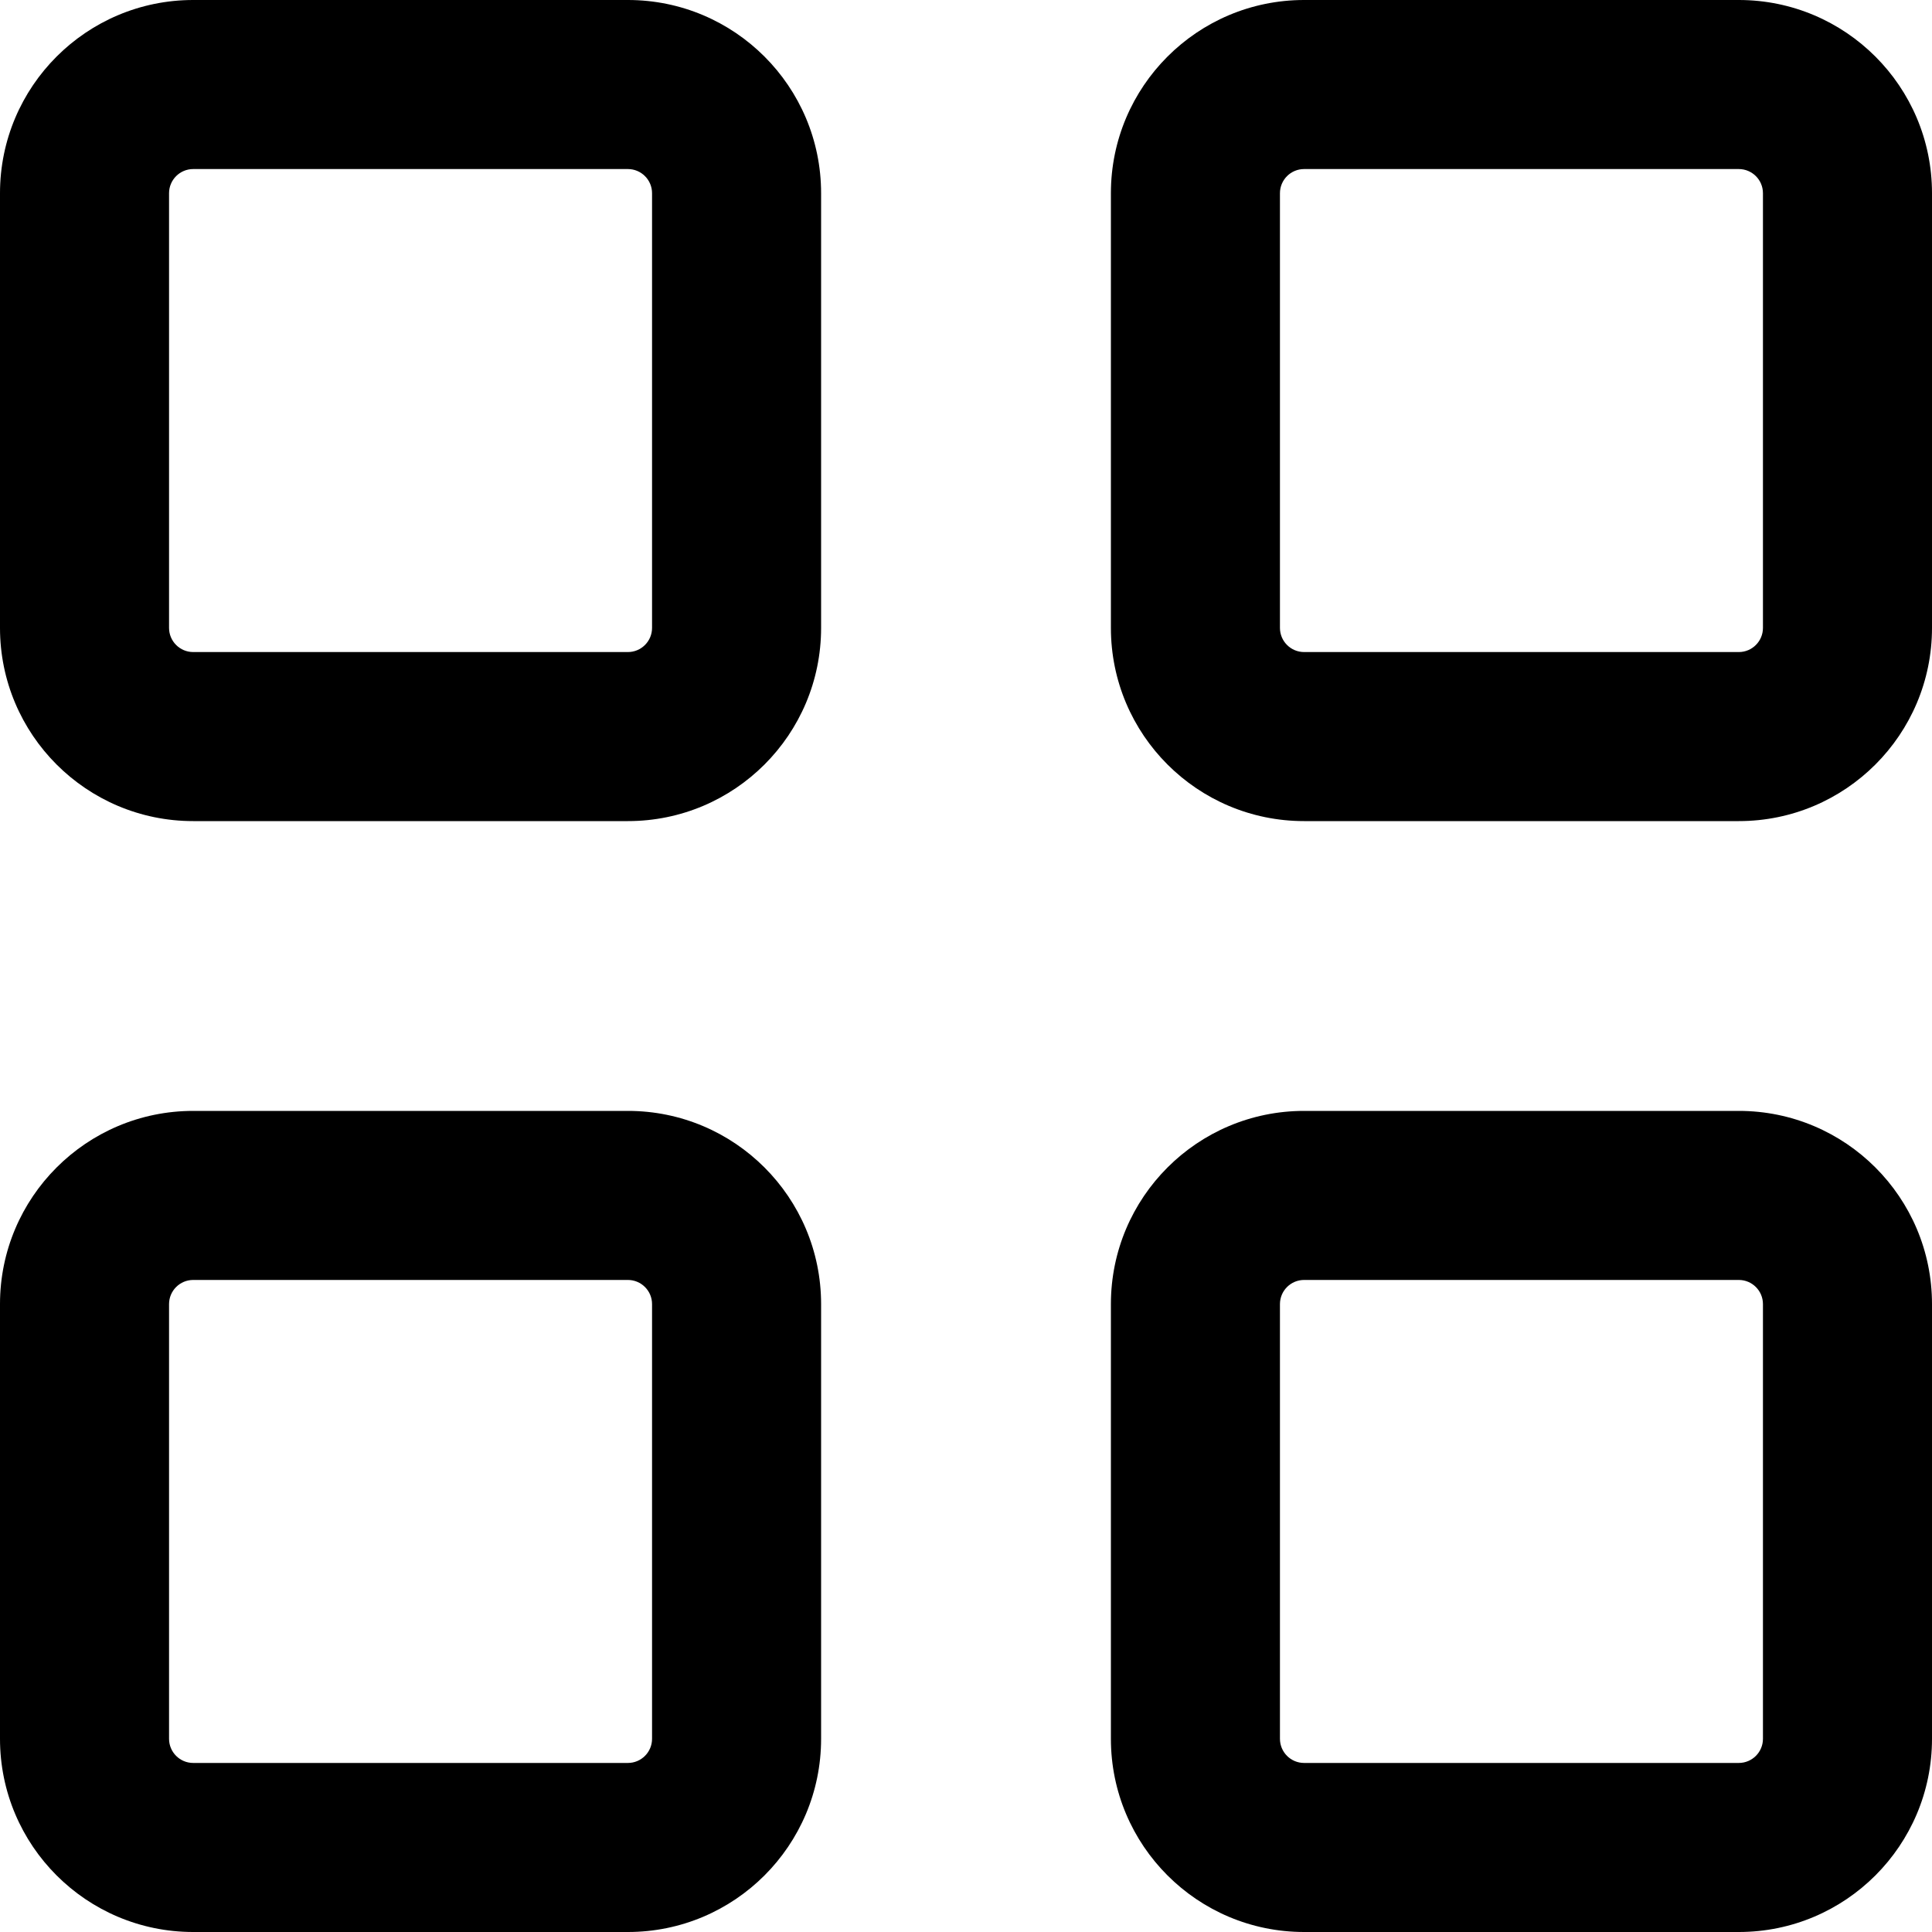
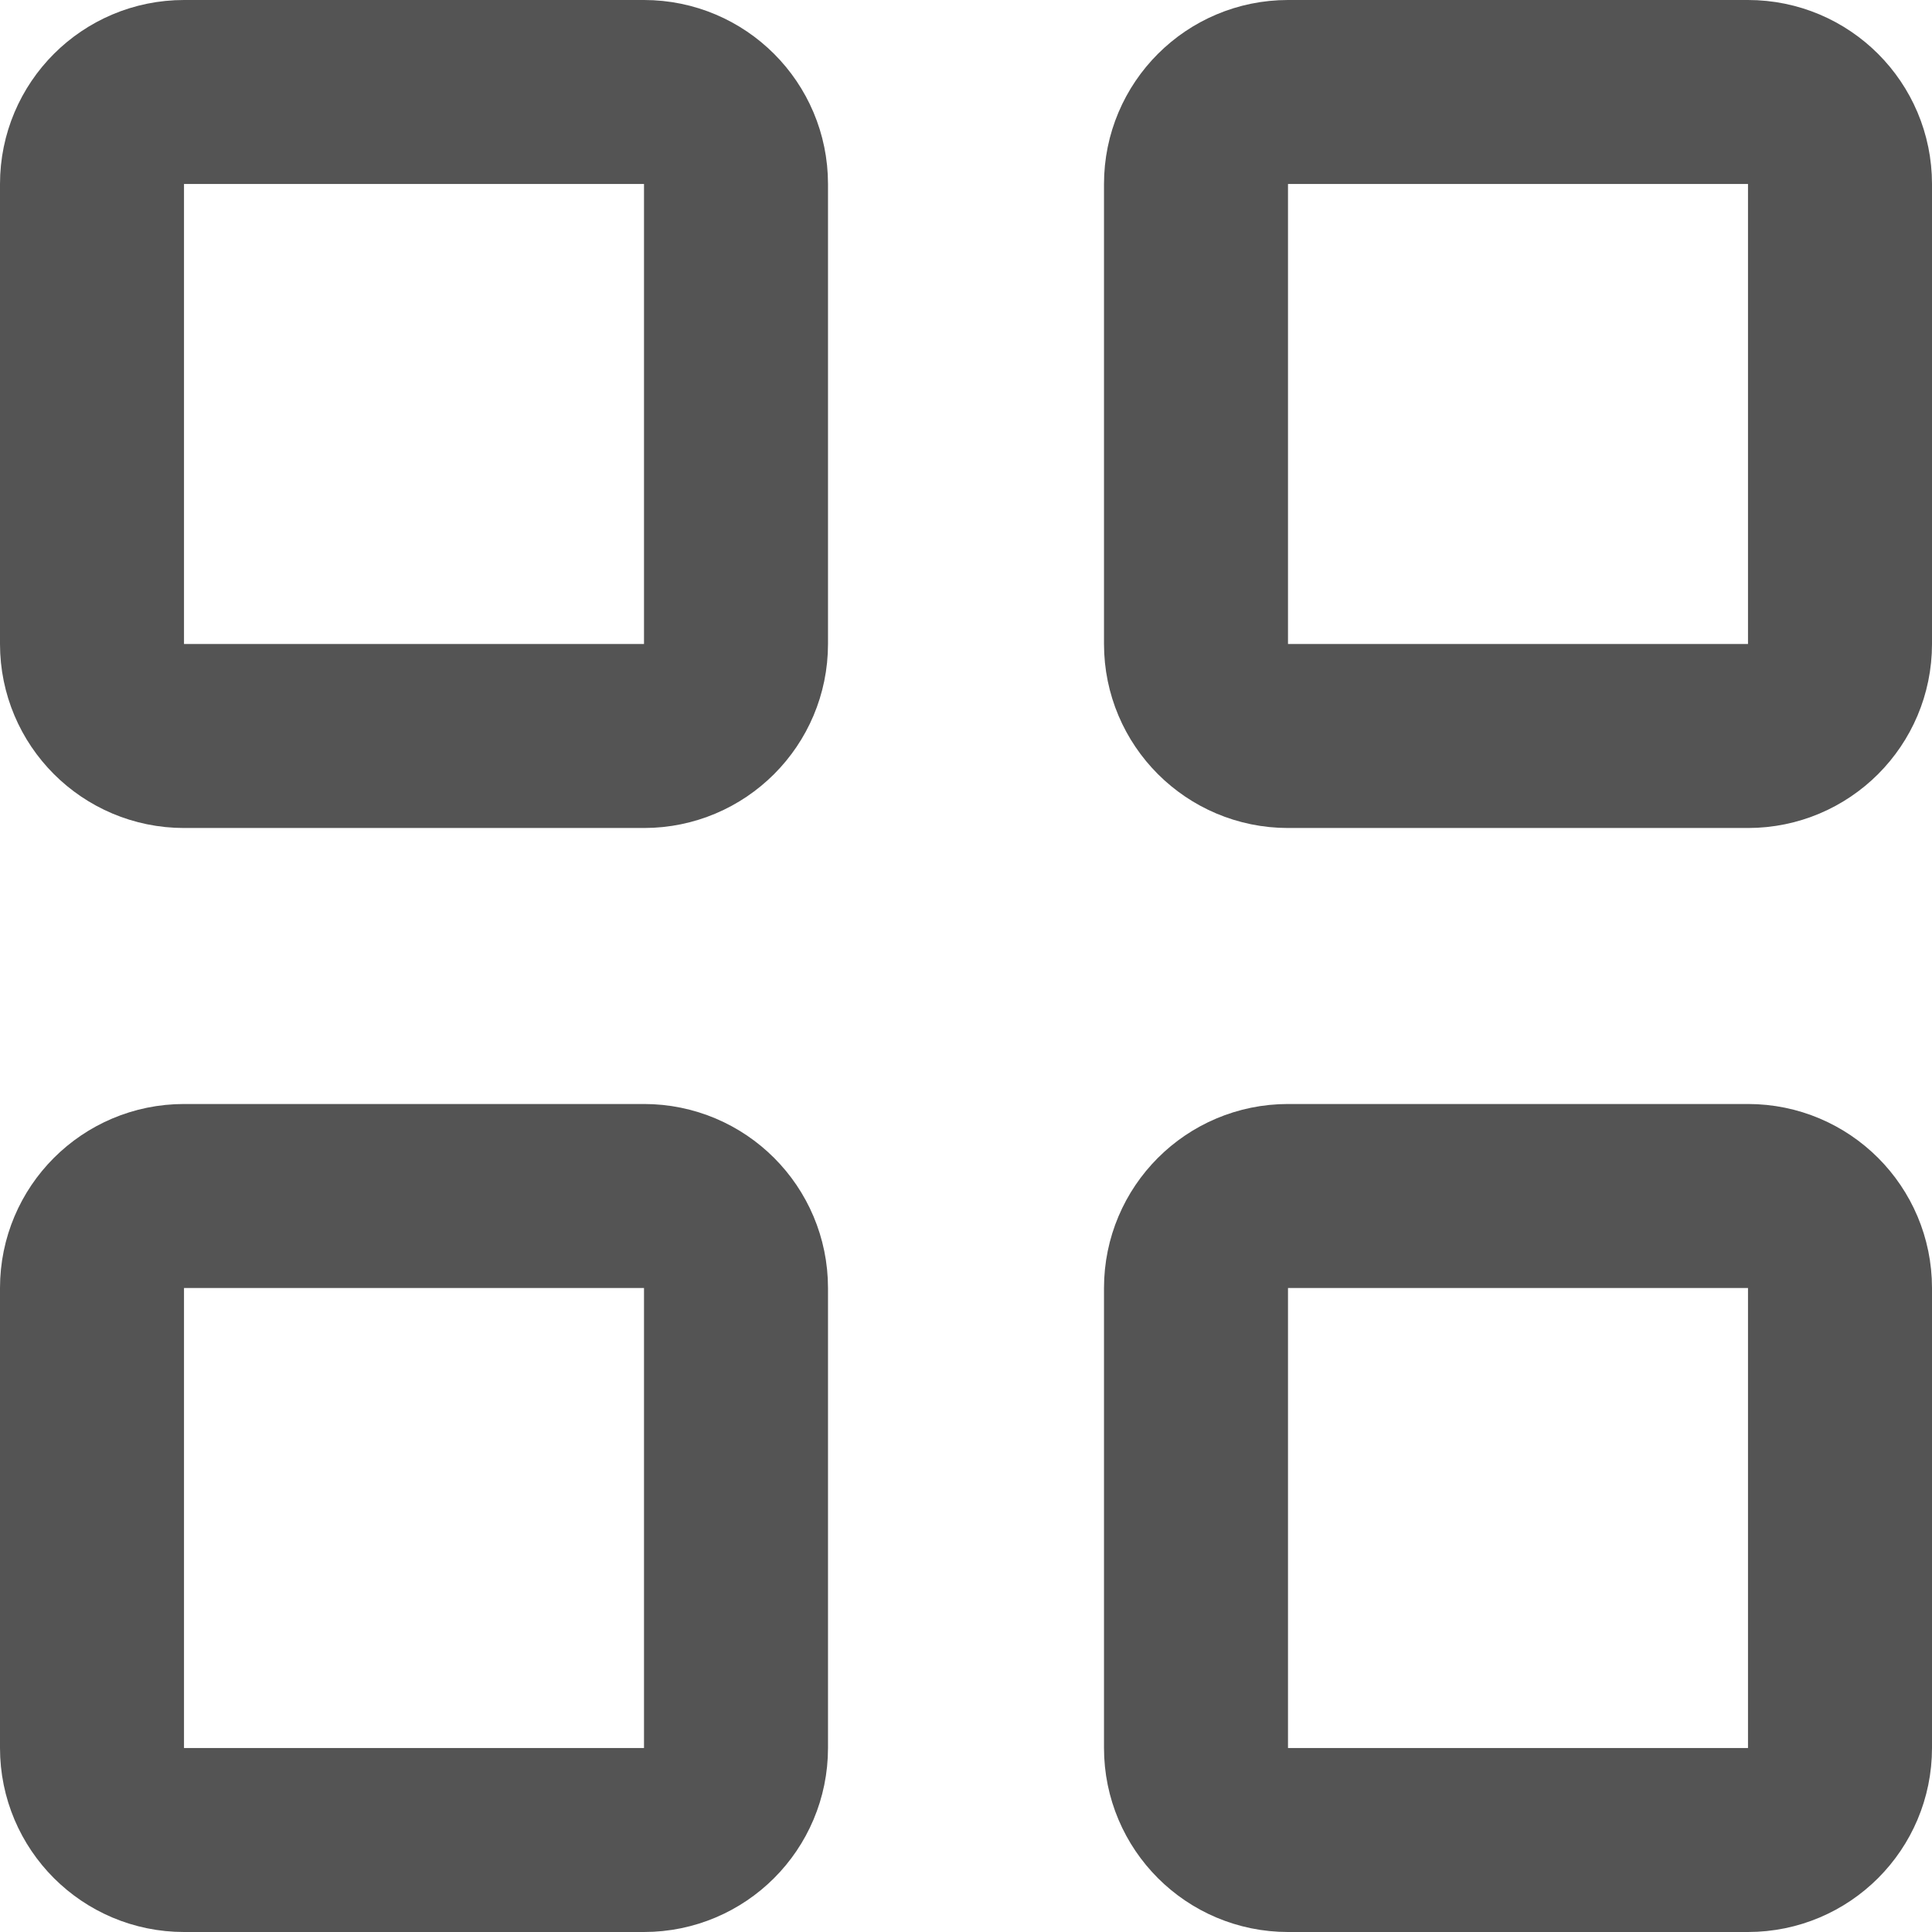
- <svg xmlns="http://www.w3.org/2000/svg" width="40" height="40" viewBox="0 0 40 40" fill="none">
-   <path fill-rule="evenodd" clip-rule="evenodd" d="M13 3.5H4C3.724 3.5 3.5 3.724 3.5 4V13C3.5 13.276 3.724 13.5 4 13.5H13C13.276 13.5 13.5 13.276 13.5 13V4C13.5 3.724 13.276 3.5 13 3.5ZM4 0C1.791 0 0 1.791 0 4V13C0 15.209 1.791 17 4 17H13C15.209 17 17 15.209 17 13V4C17 1.791 15.209 0 13 0H4Z" fill="black" />
-   <path fill-rule="evenodd" clip-rule="evenodd" d="M36 3.5H27C26.724 3.5 26.5 3.724 26.5 4V13C26.5 13.276 26.724 13.5 27 13.5H36C36.276 13.5 36.5 13.276 36.5 13V4C36.5 3.724 36.276 3.5 36 3.5ZM27 0C24.791 0 23 1.791 23 4V13C23 15.209 24.791 17 27 17H36C38.209 17 40 15.209 40 13V4C40 1.791 38.209 0 36 0H27Z" fill="black" />
-   <path fill-rule="evenodd" clip-rule="evenodd" d="M13 26.5H4C3.724 26.5 3.5 26.724 3.5 27V36C3.5 36.276 3.724 36.5 4 36.5H13C13.276 36.5 13.5 36.276 13.5 36V27C13.5 26.724 13.276 26.5 13 26.5ZM4 23C1.791 23 0 24.791 0 27V36C0 38.209 1.791 40 4 40H13C15.209 40 17 38.209 17 36V27C17 24.791 15.209 23 13 23H4Z" fill="black" />
-   <path fill-rule="evenodd" clip-rule="evenodd" d="M36 26.5H27C26.724 26.5 26.5 26.724 26.5 27V36C26.5 36.276 26.724 36.5 27 36.5H36C36.276 36.5 36.5 36.276 36.5 36V27C36.5 26.724 36.276 26.5 36 26.5ZM27 23C24.791 23 23 24.791 23 27V36C23 38.209 24.791 40 27 40H36C38.209 40 40 38.209 40 36V27C40 24.791 38.209 23 36 23H27Z" fill="black" />
+ <svg xmlns="http://www.w3.org/2000/svg" width="21" height="21" viewBox="0 0 21 21" fill="none">
+   <rect x="1" y="1" width="7" height="7" rx="1" stroke="#545454" stroke-width="2" />
+   <rect x="13" y="1" width="7" height="7" rx="1" stroke="#545454" stroke-width="2" />
+   <rect x="1" y="13" width="7" height="7" rx="1" stroke="#545454" stroke-width="2" />
+   <rect x="13" y="13" width="7" height="7" rx="1" stroke="#545454" stroke-width="2" />
</svg>
